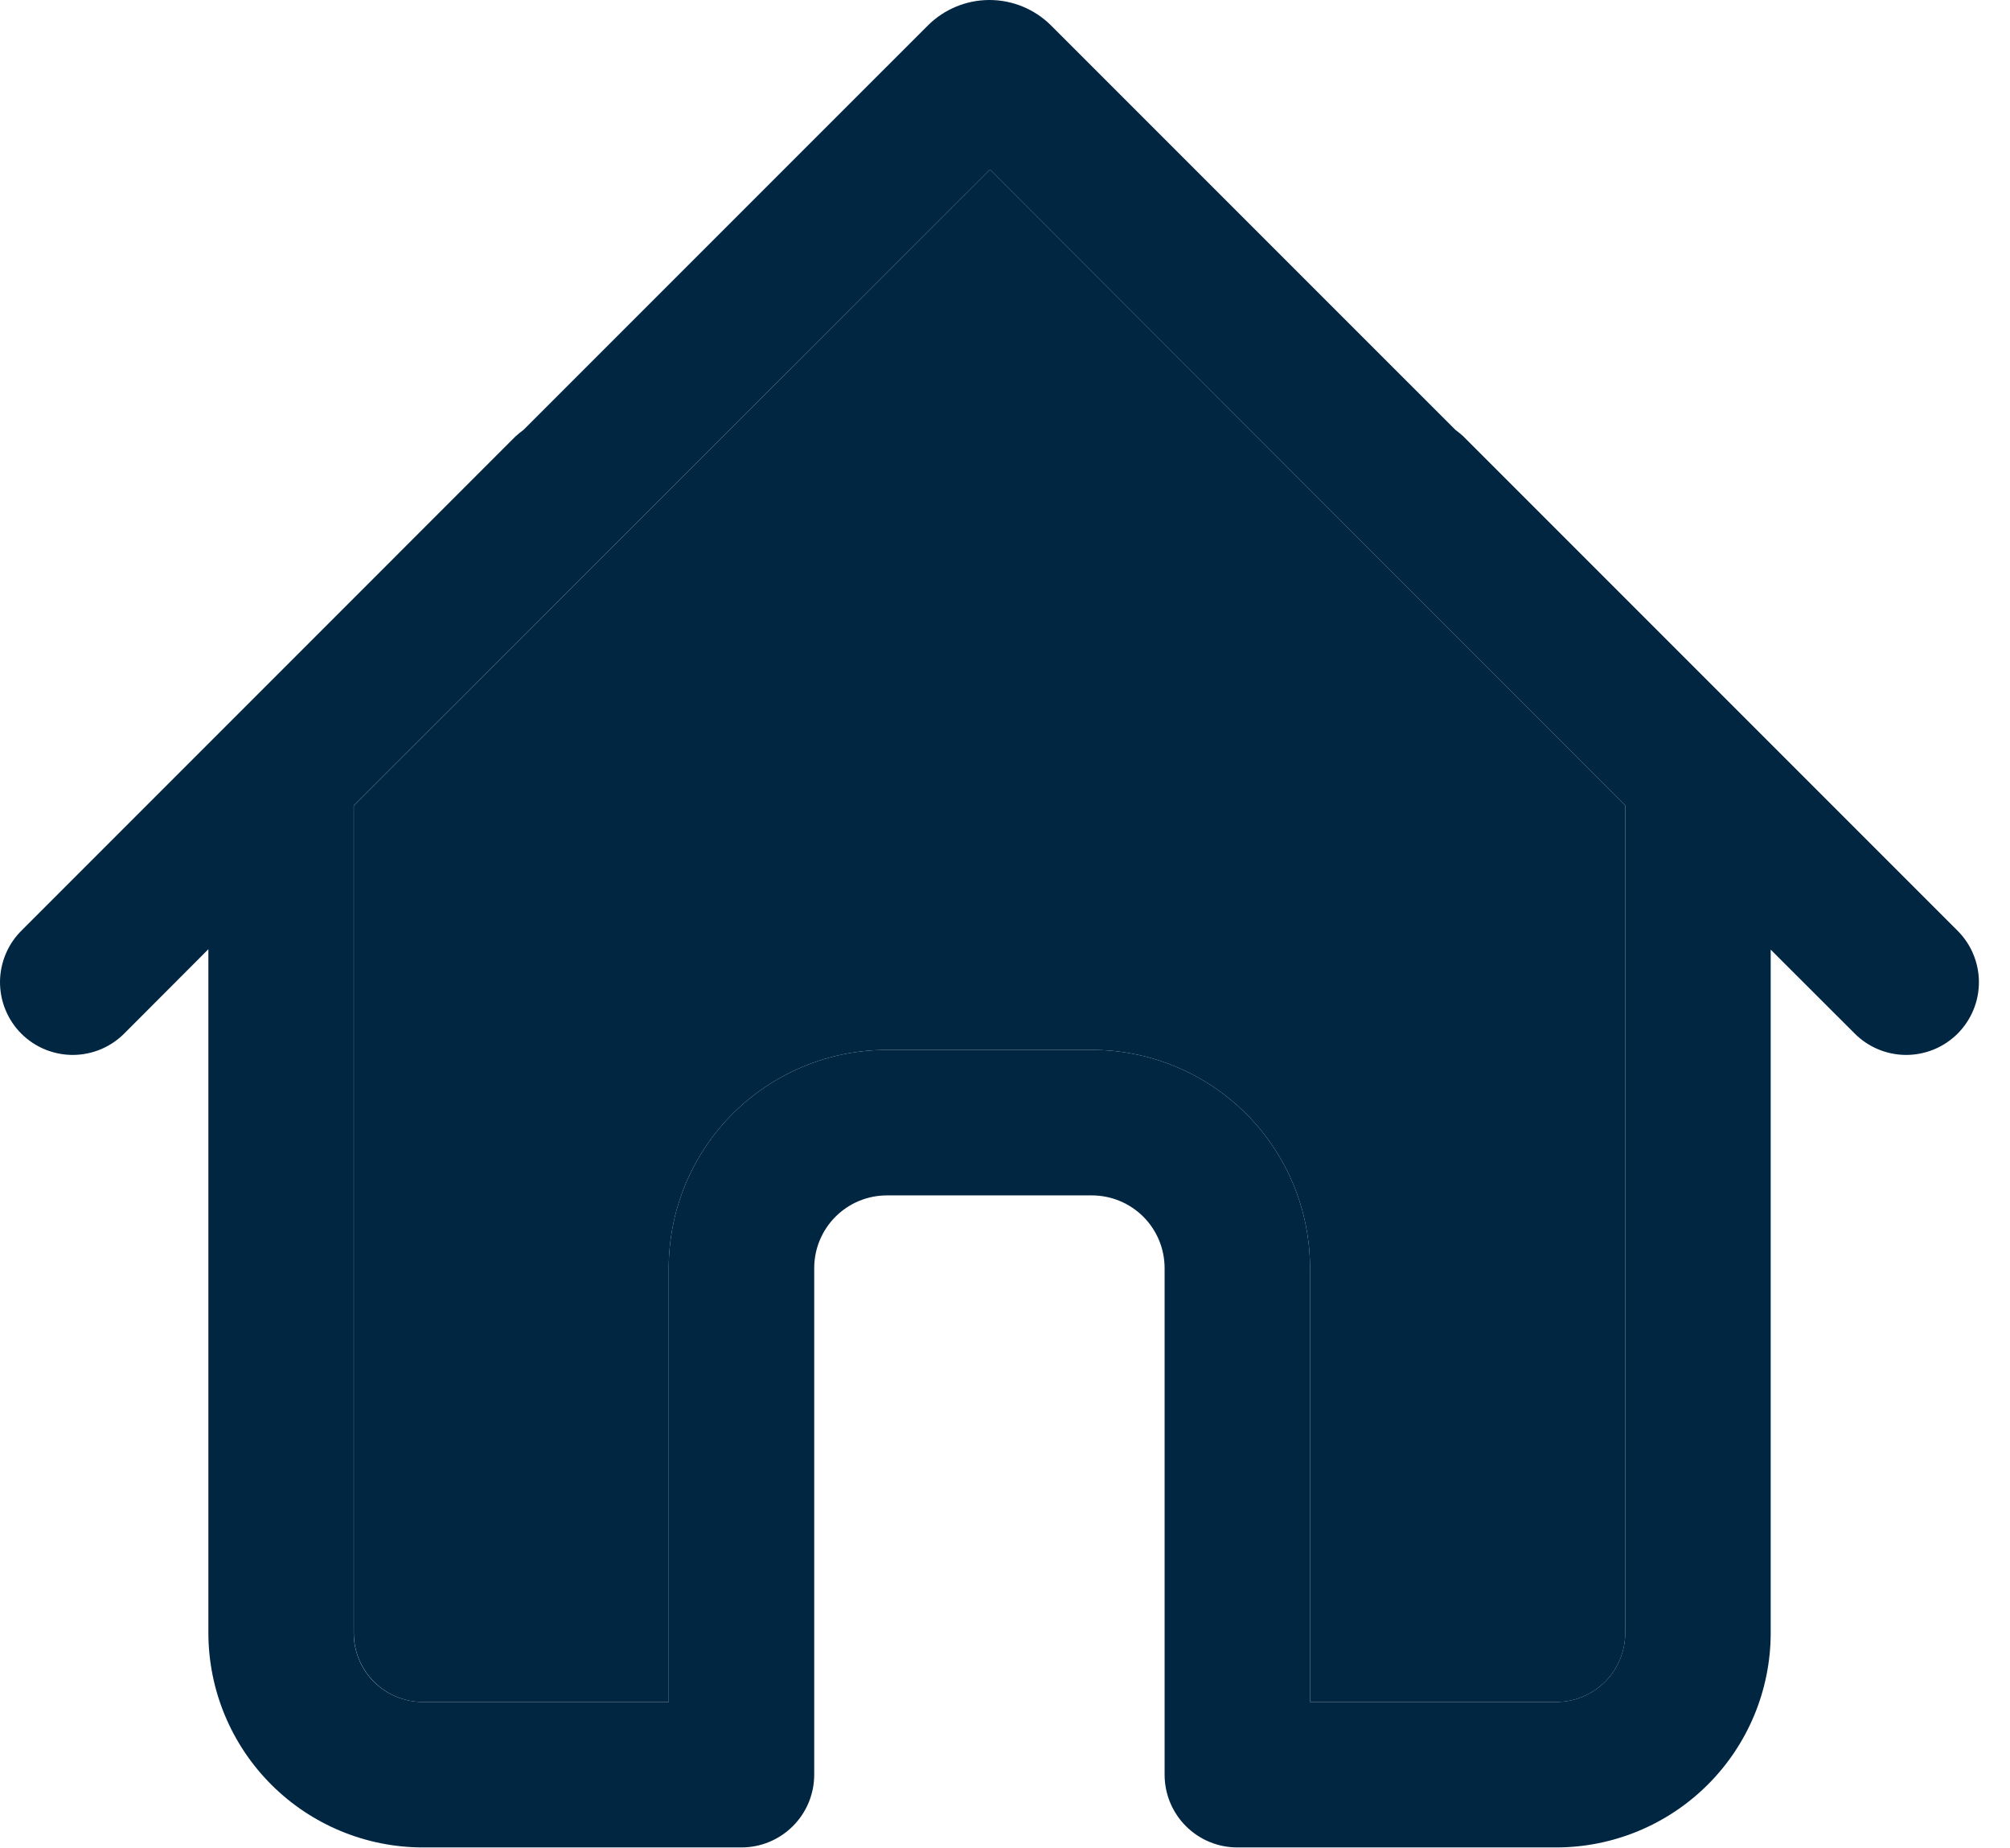
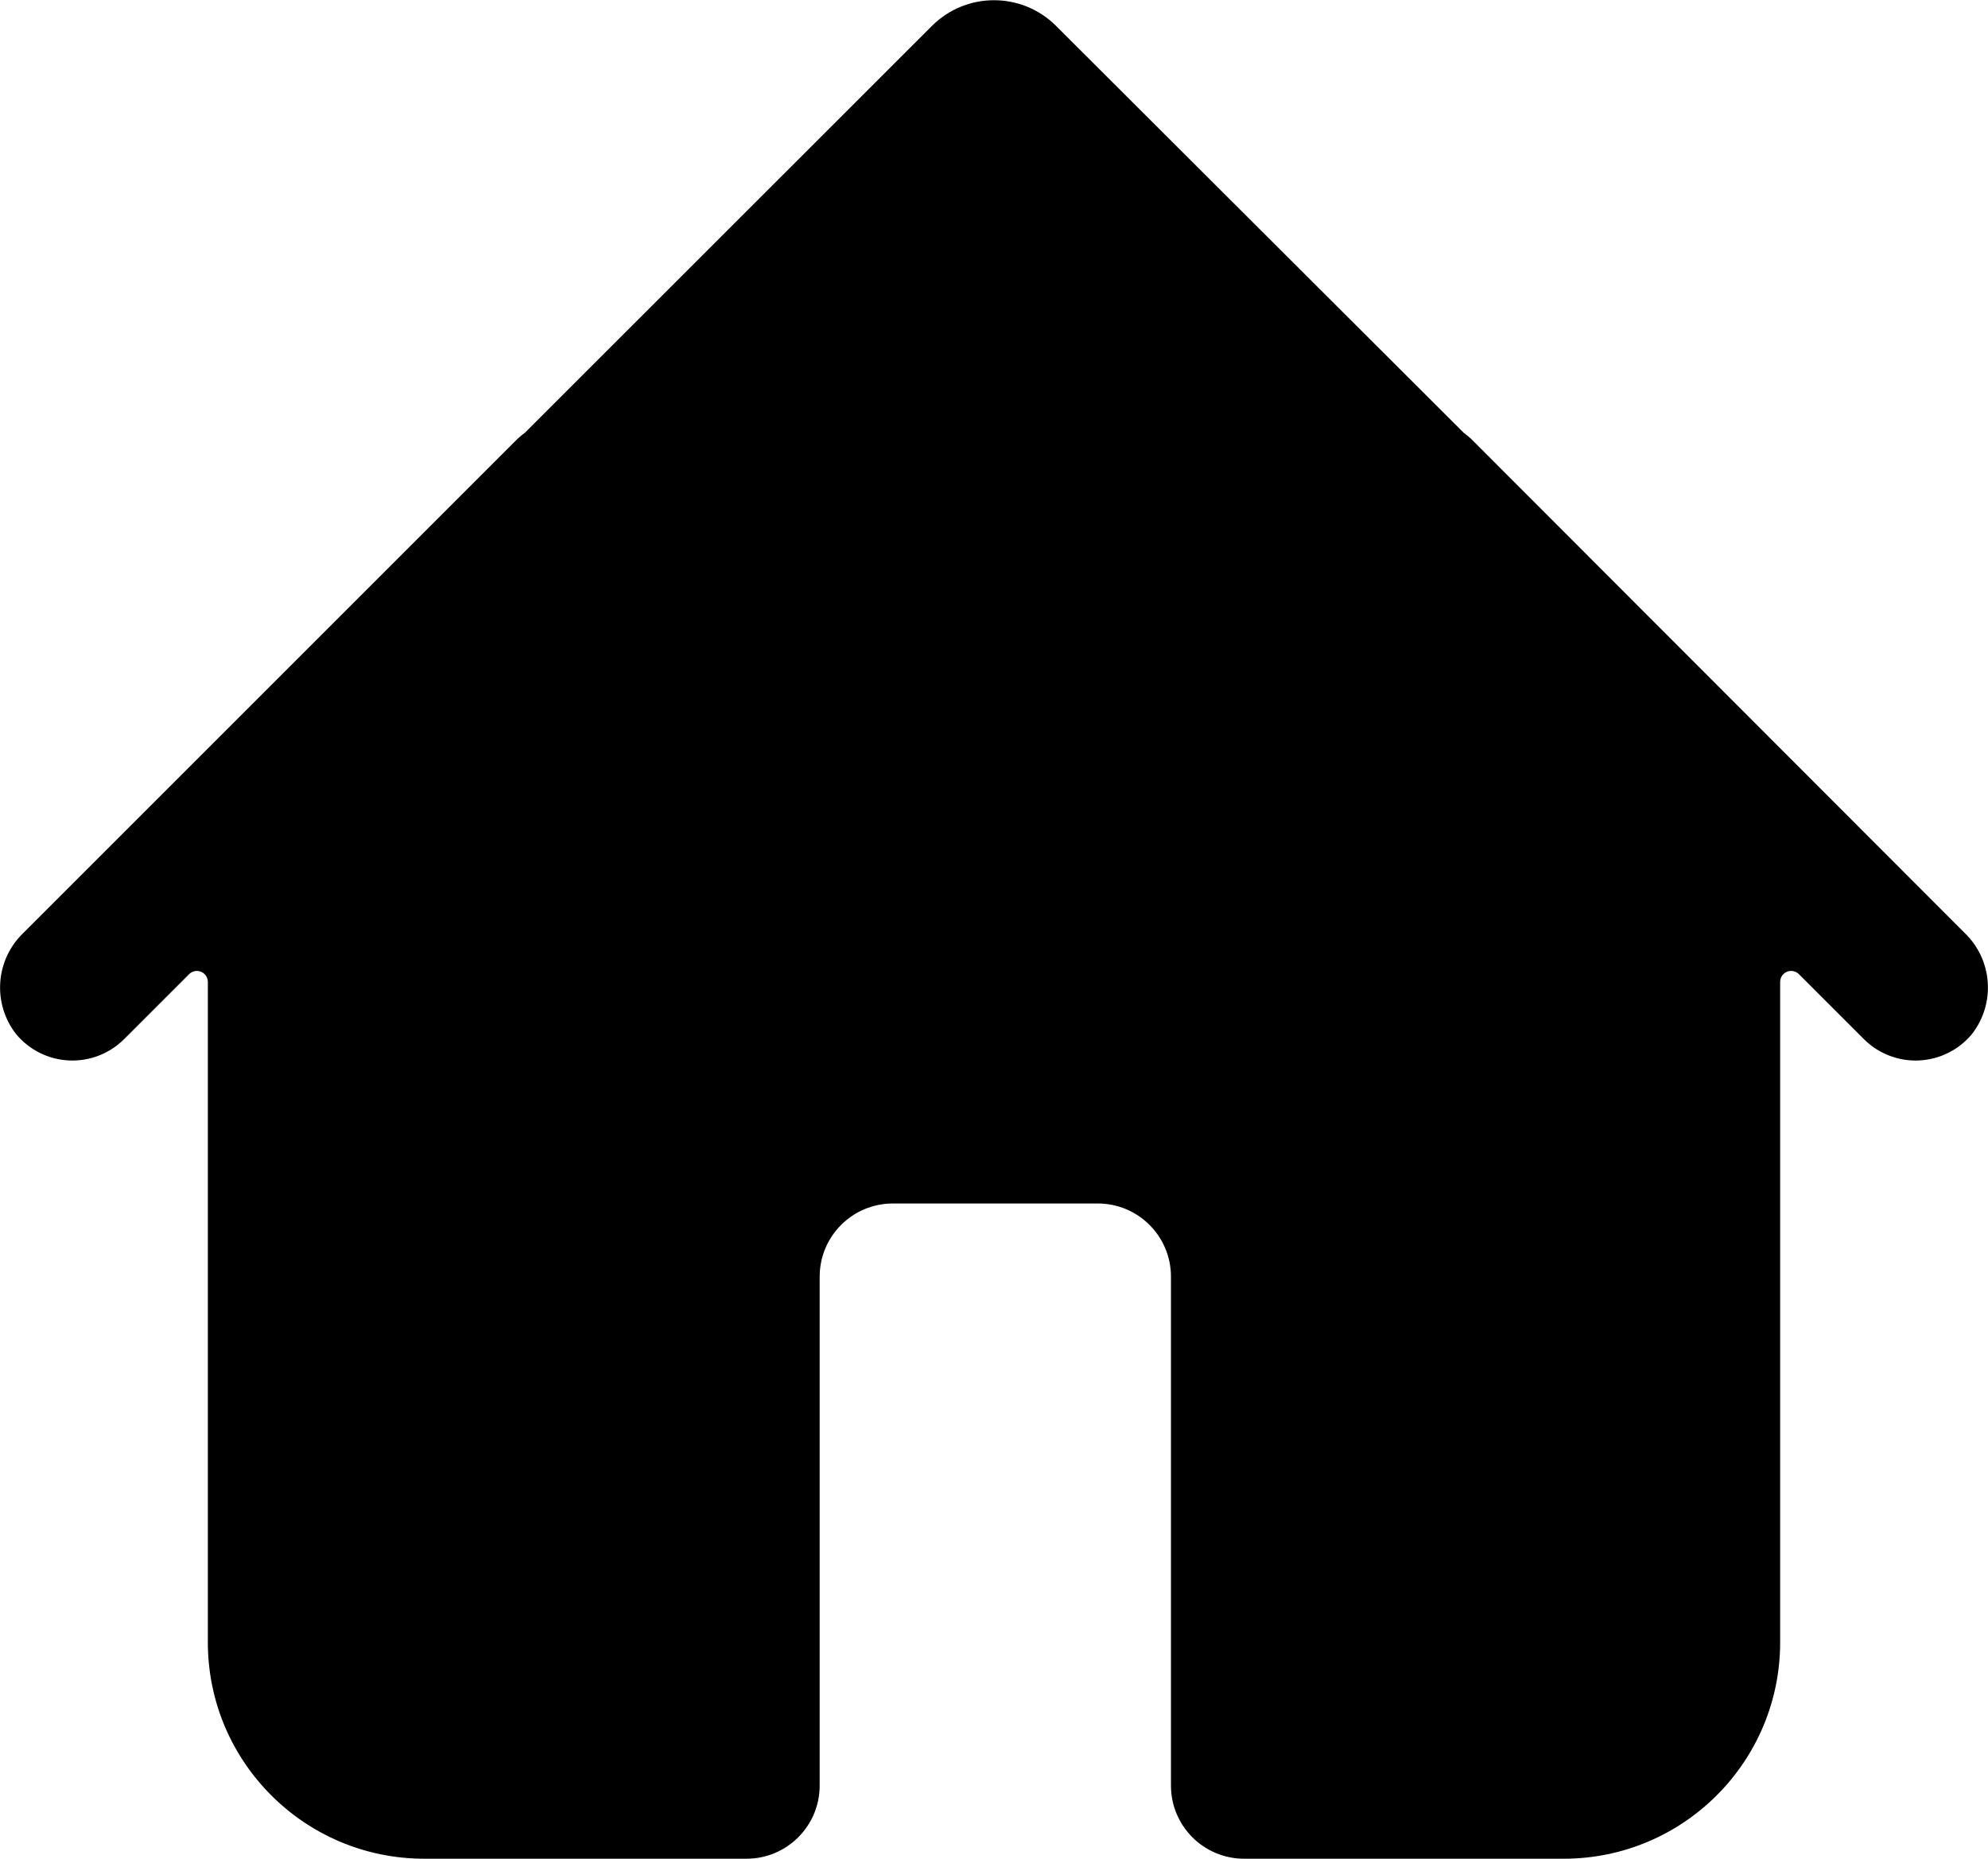
- <svg xmlns="http://www.w3.org/2000/svg" width="37" height="34" viewBox="0 0 37 34" fill="none">
-   <path d="M29.917 14.824V30.053C29.917 30.39 29.784 30.713 29.546 30.951C29.308 31.189 28.985 31.323 28.648 31.323H24.115V23.338C24.115 22.273 23.692 21.252 22.939 20.498C22.186 19.745 21.164 19.322 20.099 19.322H16.326C15.261 19.322 14.24 19.745 13.486 20.498C12.733 21.252 12.31 22.273 12.31 23.338V31.323H7.783C7.446 31.323 7.123 31.189 6.885 30.951C6.647 30.713 6.513 30.39 6.513 30.053V14.824L18.225 3.121L29.917 14.824Z" fill="#002642" />
-   <path d="M36.019 17.113C36.147 17.237 36.249 17.384 36.319 17.548C36.389 17.711 36.426 17.887 36.428 18.064C36.429 18.242 36.396 18.419 36.328 18.583C36.261 18.747 36.161 18.897 36.036 19.023C35.91 19.148 35.761 19.248 35.596 19.315C35.432 19.382 35.255 19.416 35.078 19.415C34.9 19.413 34.724 19.376 34.561 19.306C34.398 19.236 34.25 19.134 34.126 19.006L32.595 17.477V30.061C32.592 31.107 32.175 32.108 31.435 32.846C30.695 33.584 29.693 33.999 28.648 34H22.776C22.421 34 22.081 33.859 21.83 33.608C21.579 33.357 21.438 33.016 21.438 32.661V23.338C21.438 22.983 21.297 22.643 21.046 22.392C20.794 22.141 20.454 22 20.099 22H16.326C15.971 22 15.631 22.141 15.38 22.392C15.129 22.643 14.988 22.983 14.988 23.338V32.661C14.988 33.016 14.847 33.357 14.595 33.608C14.344 33.859 14.004 34 13.649 34H7.782C6.736 33.999 5.733 33.583 4.993 32.843C4.253 32.103 3.837 31.1 3.836 30.053V17.469L2.302 19.006C2.178 19.134 2.03 19.236 1.867 19.306C1.704 19.376 1.528 19.413 1.35 19.415C1.173 19.416 0.996 19.382 0.832 19.315C0.667 19.248 0.518 19.148 0.392 19.023C0.266 18.897 0.167 18.747 0.1 18.583C0.032 18.419 -0.001 18.242 5.05466e-05 18.064C0.002 17.887 0.039 17.711 0.109 17.548C0.179 17.384 0.281 17.237 0.409 17.113L9.493 8.028C9.538 7.987 9.586 7.949 9.635 7.913L17.084 0.465C17.385 0.167 17.791 0 18.214 0C18.637 0 19.043 0.167 19.344 0.465L26.793 7.913C26.842 7.949 26.89 7.987 26.934 8.028L36.019 17.113ZM29.917 30.053V14.824L18.225 3.121L6.511 14.824V30.053C6.511 30.22 6.544 30.386 6.608 30.54C6.671 30.694 6.765 30.834 6.883 30.952C7.001 31.07 7.142 31.163 7.296 31.227C7.45 31.29 7.616 31.323 7.782 31.323H12.31V23.338C12.31 22.273 12.733 21.252 13.486 20.498C14.24 19.745 15.261 19.322 16.326 19.322H20.099C21.164 19.322 22.186 19.745 22.939 20.498C23.692 21.252 24.115 22.273 24.115 23.338V31.323H28.645C28.812 31.323 28.978 31.29 29.132 31.227C29.286 31.163 29.427 31.07 29.545 30.952C29.663 30.834 29.756 30.694 29.82 30.54C29.884 30.386 29.917 30.22 29.917 30.053Z" fill="#002642" />
+ <svg xmlns="http://www.w3.org/2000/svg" viewBox="0 0 135.82 127">
+   <g id="Layer_2" data-name="Layer 2">
+     <g id="Icon">
+       <path d="M134.23,63.75a5.17,5.17,0,0,1,.48,6.92,5,5,0,0,1-7.37.33l-4.43-4.43a.75.75,0,0,0-1.29.53v45.11A14.79,14.79,0,0,1,106.83,127H85A5,5,0,0,1,80,122V87.23a5,5,0,0,0-5-5h-14a5,5,0,0,0-5,5V122a5,5,0,0,1-5,5H29A14.79,14.79,0,0,1,14.2,112.21V67.1a.75.75,0,0,0-1.29-.53L8.48,71a5,5,0,0,1-7.37-.33,5.17,5.17,0,0,1,.48-6.92L35.34,30a5.4,5.4,0,0,1,.52-.43h0L63.69,1.75a6,6,0,0,1,8.44,0L100,29.57h0a5.4,5.4,0,0,1,.52.43Z" />
+     </g>
+   </g>
</svg>
